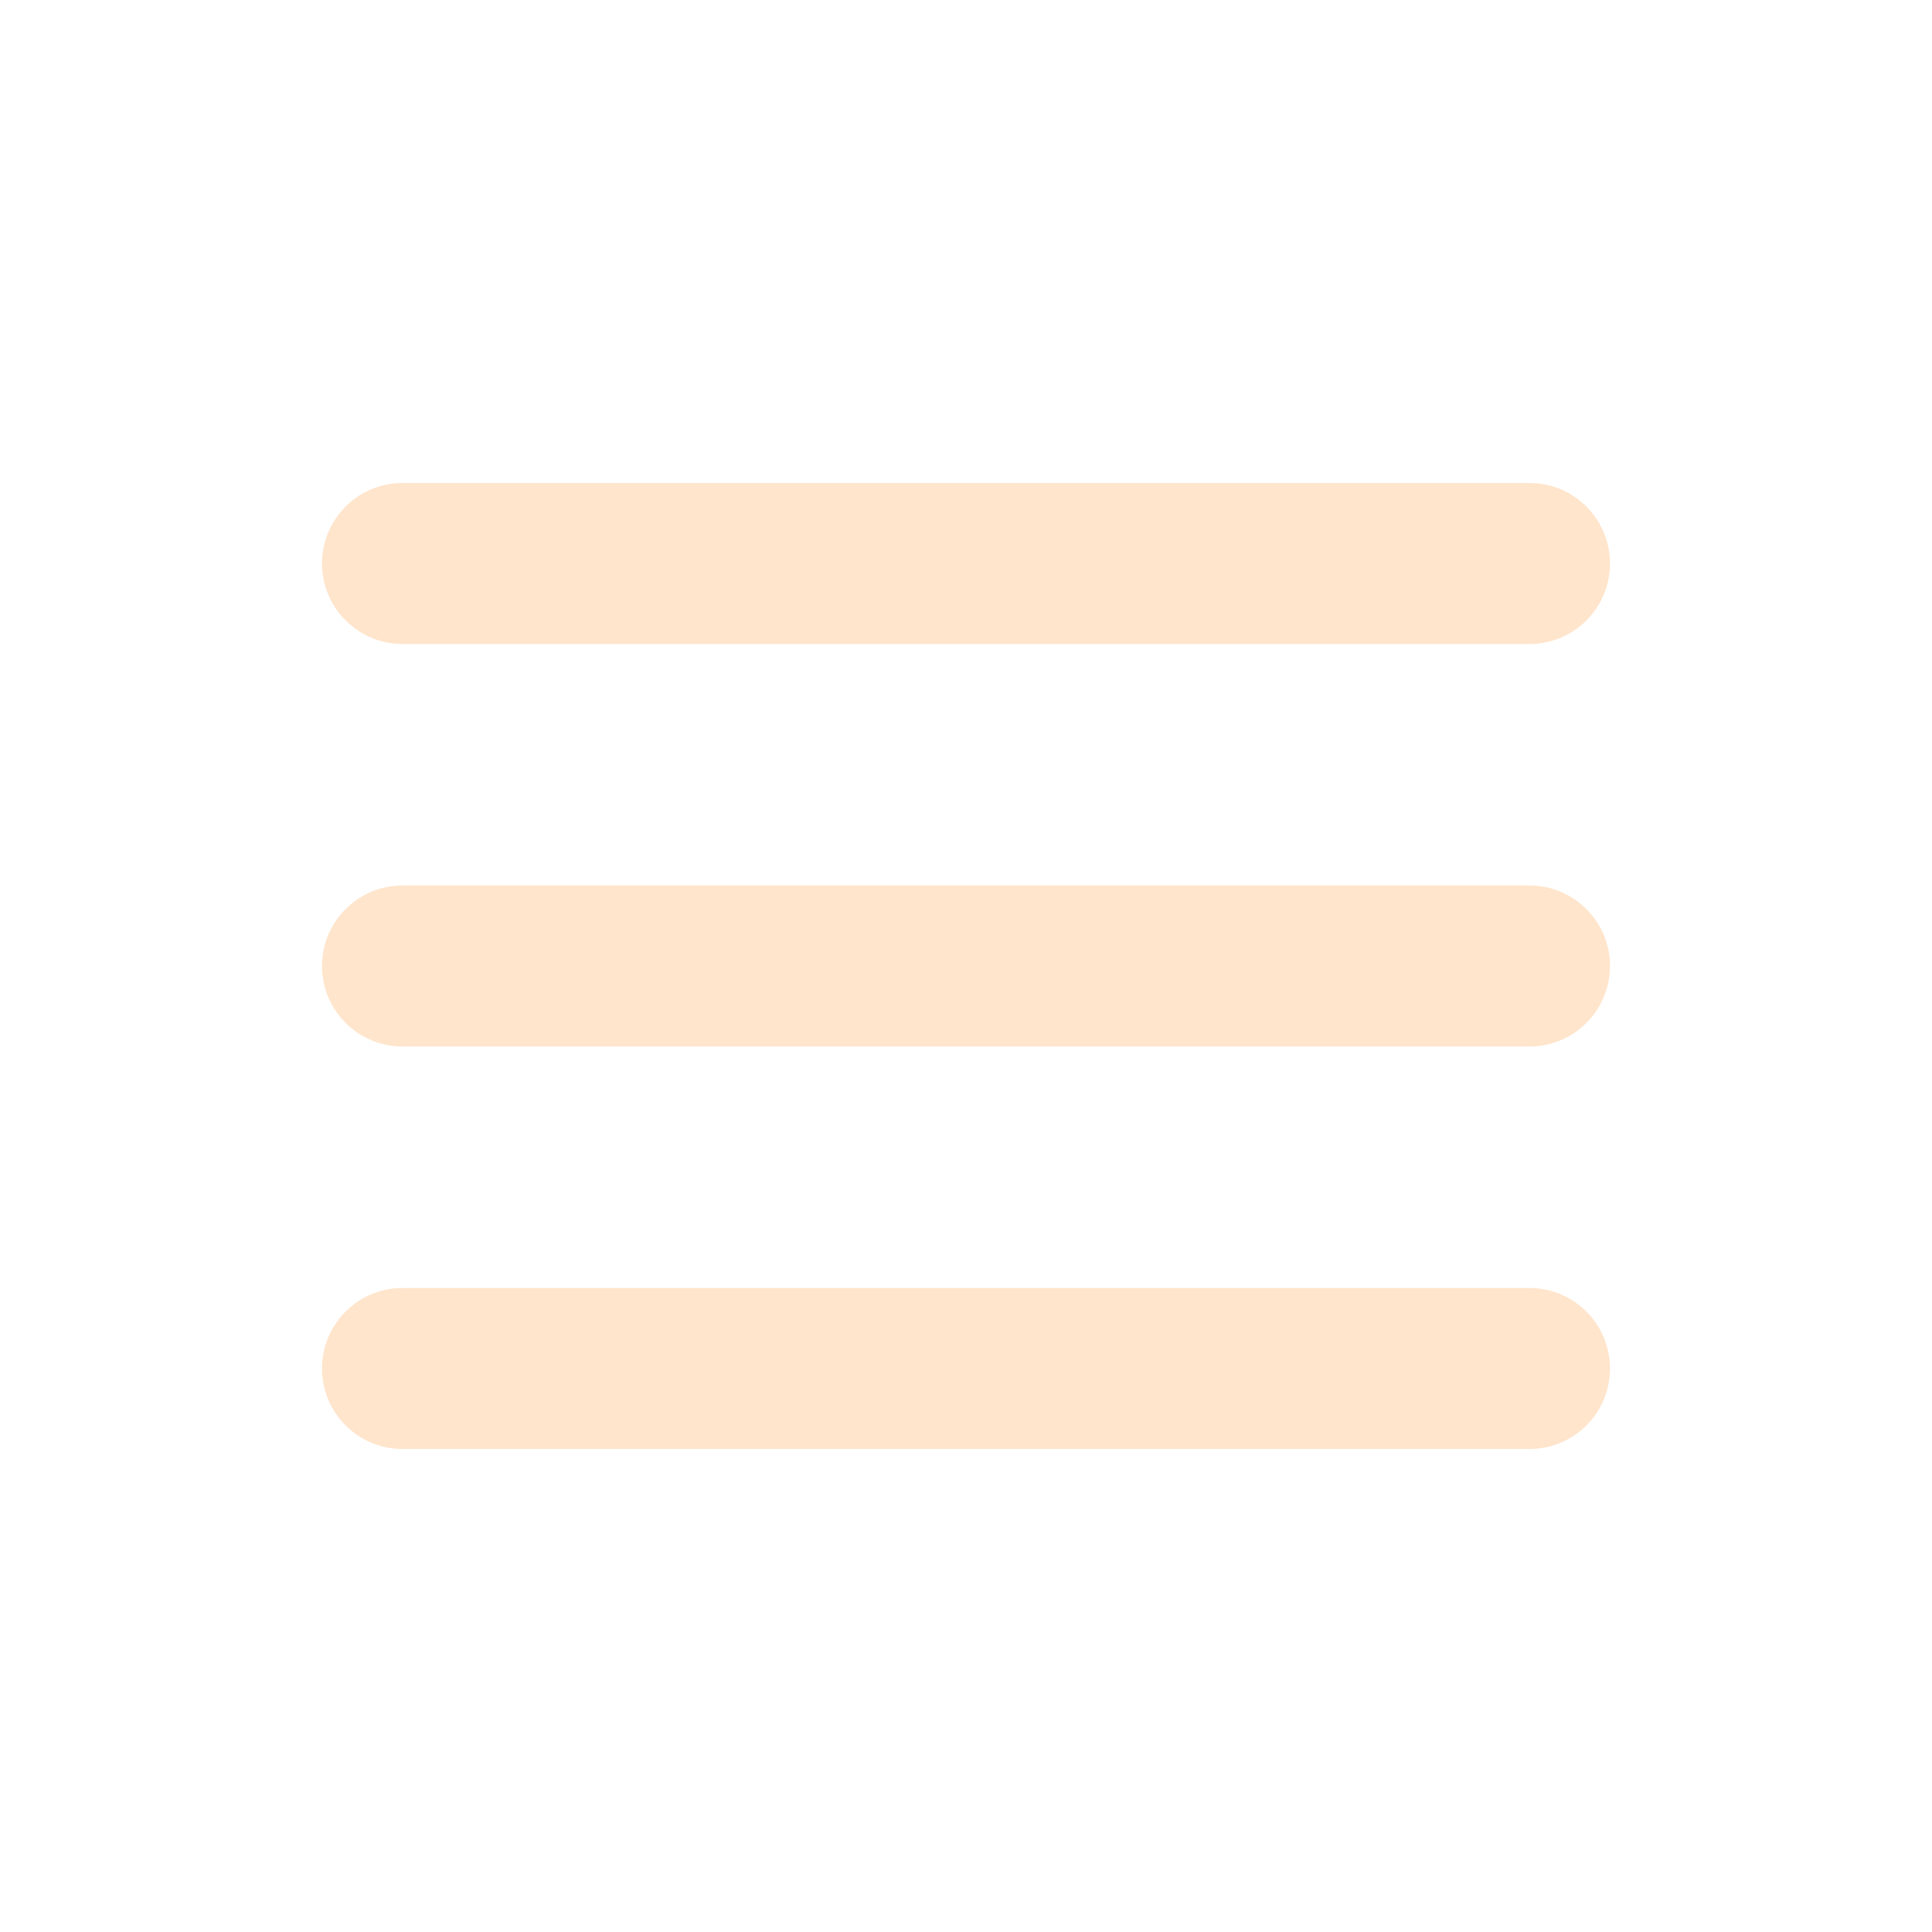
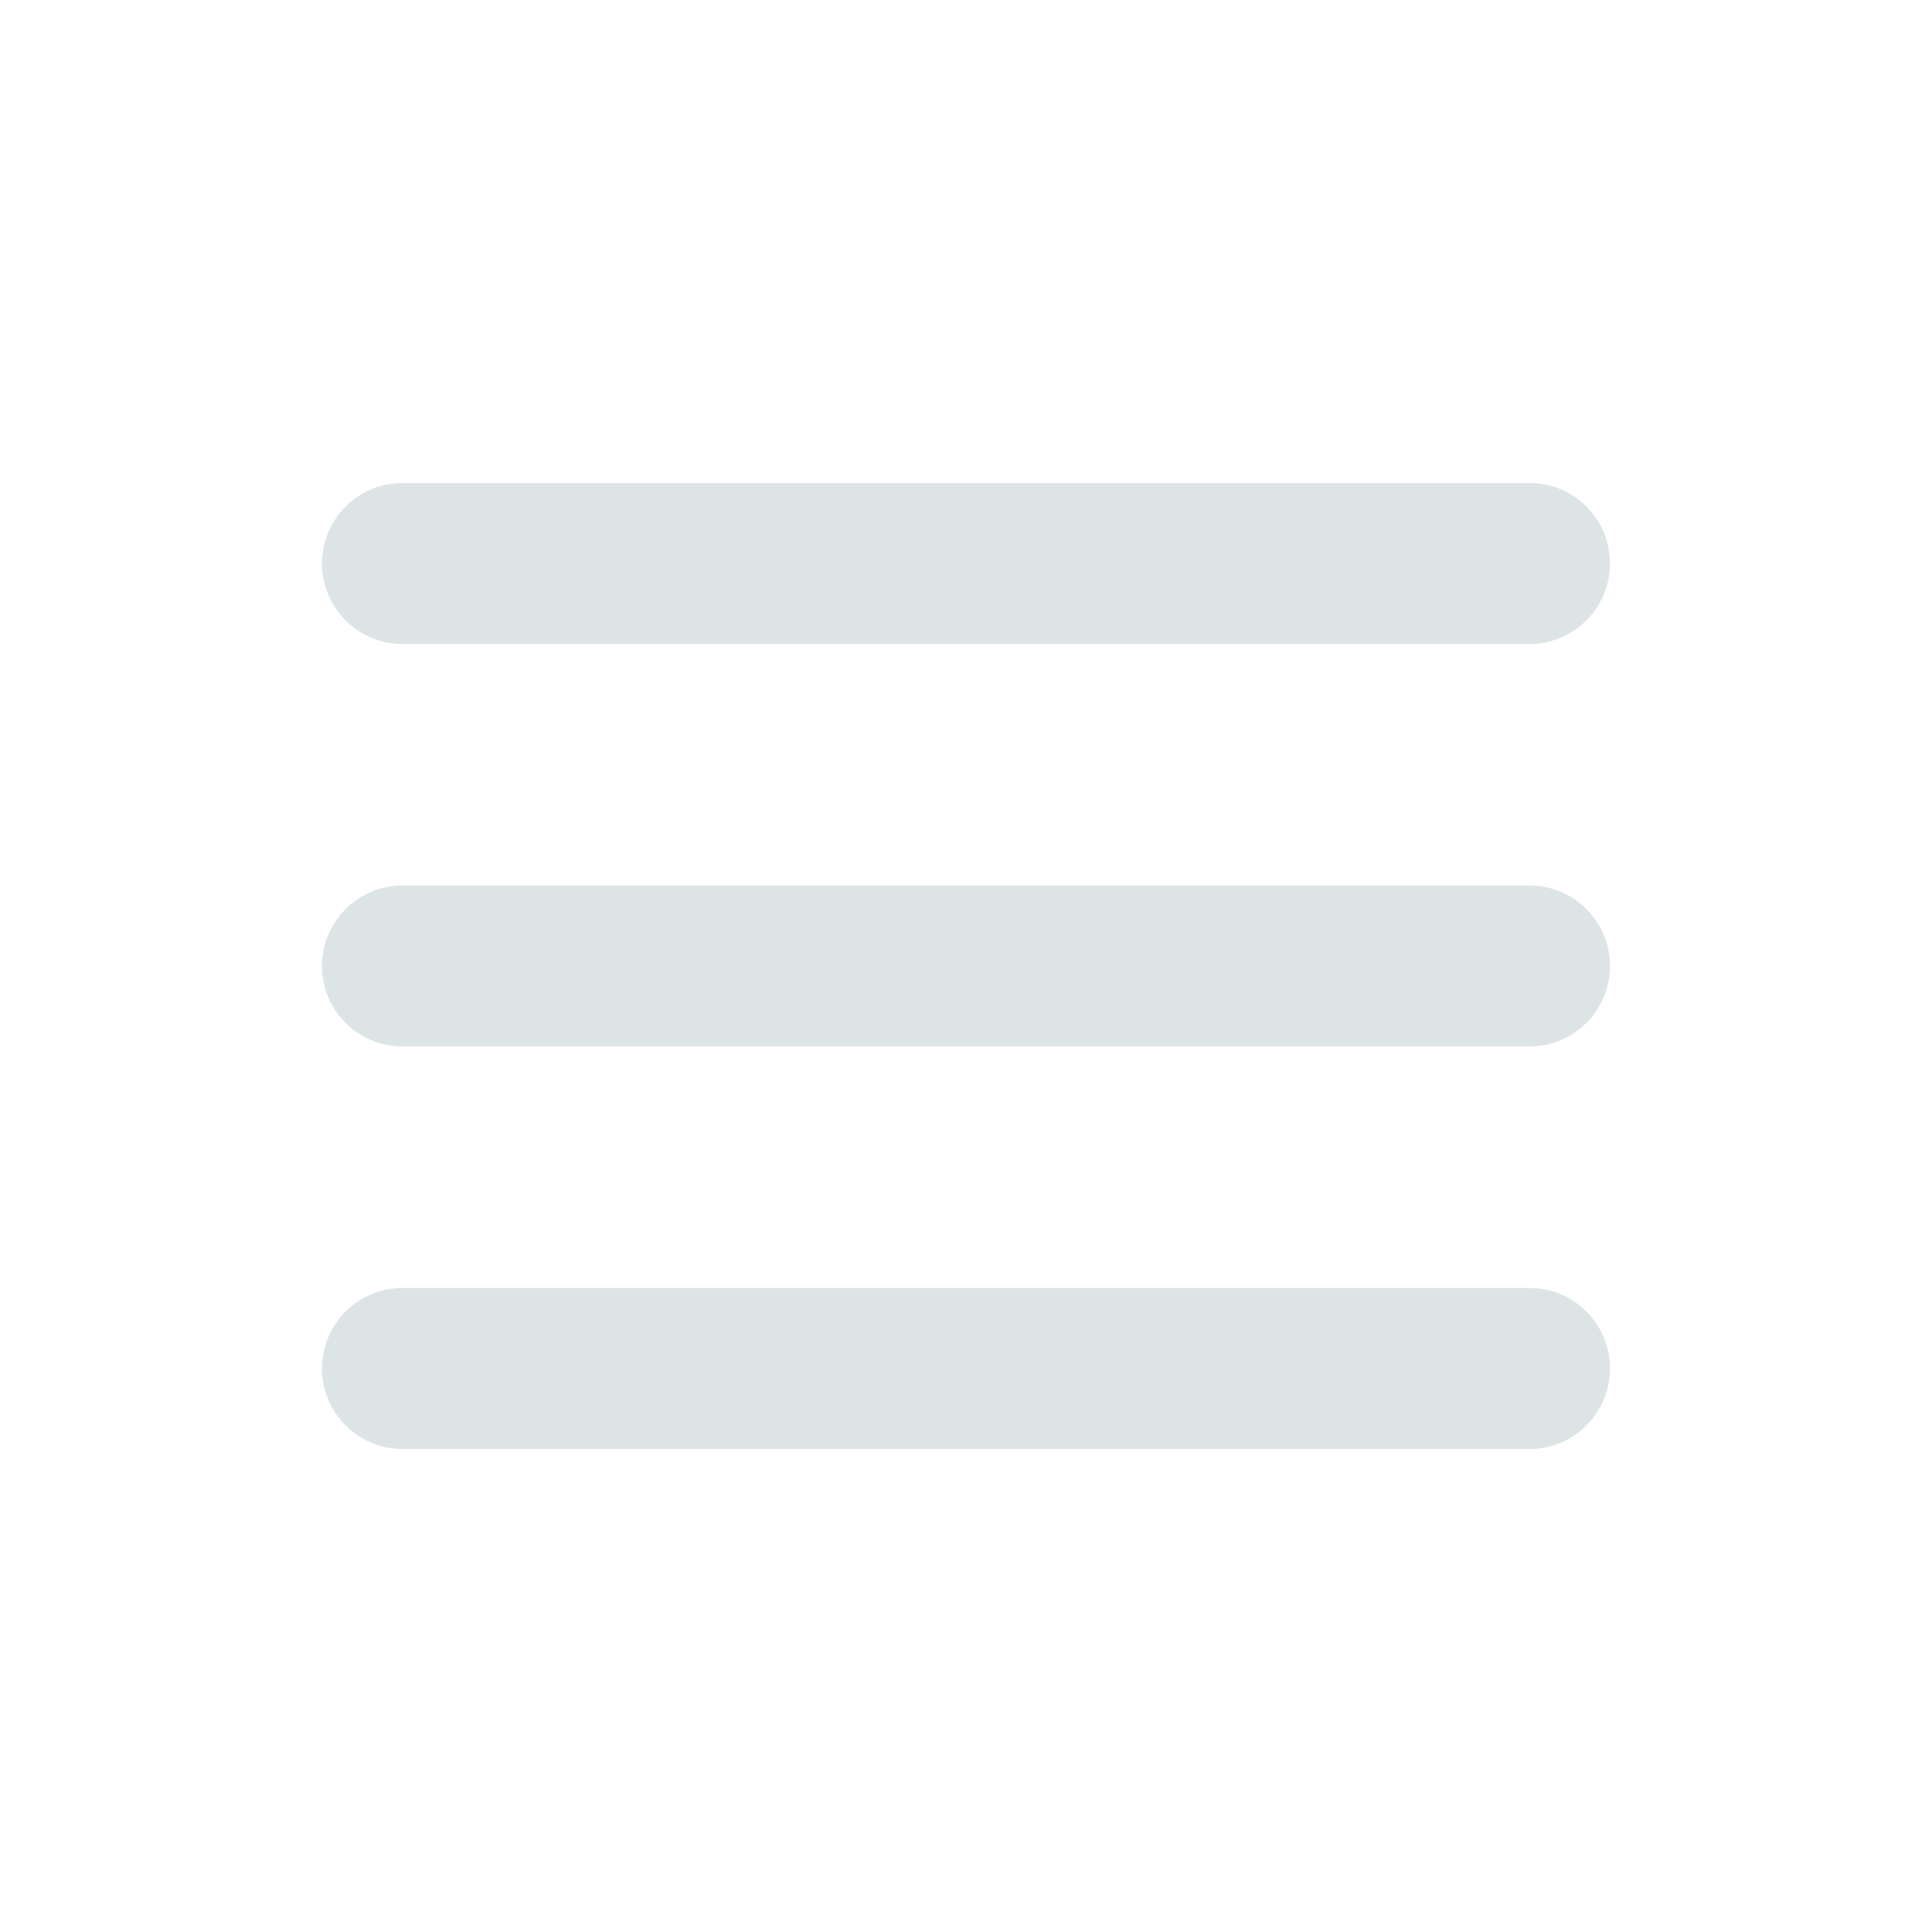
<svg xmlns="http://www.w3.org/2000/svg" fill="none" height="24" width="24">
-   <path d="M5 11a1 1 0 1 0 0 2zm14 2a1 1 0 1 0 0-2zM5 6a1 1 0 0 0 0 2zm14 2a1 1 0 1 0 0-2zM5 16a1 1 0 1 0 0 2zm14 2a1 1 0 1 0 0-2zM5 13h14v-2H5zm0-5h14V6H5zm0 10h14v-2H5z" fill="#ffe5cc" />
+   <path d="M5 11a1 1 0 1 0 0 2zm14 2a1 1 0 1 0 0-2zM5 6a1 1 0 0 0 0 2zm14 2a1 1 0 1 0 0-2zM5 16a1 1 0 1 0 0 2zm14 2a1 1 0 1 0 0-2zM5 13h14v-2H5zm0-5h14V6H5zm0 10h14v-2H5z" fill="#dde4e6" />
</svg>
